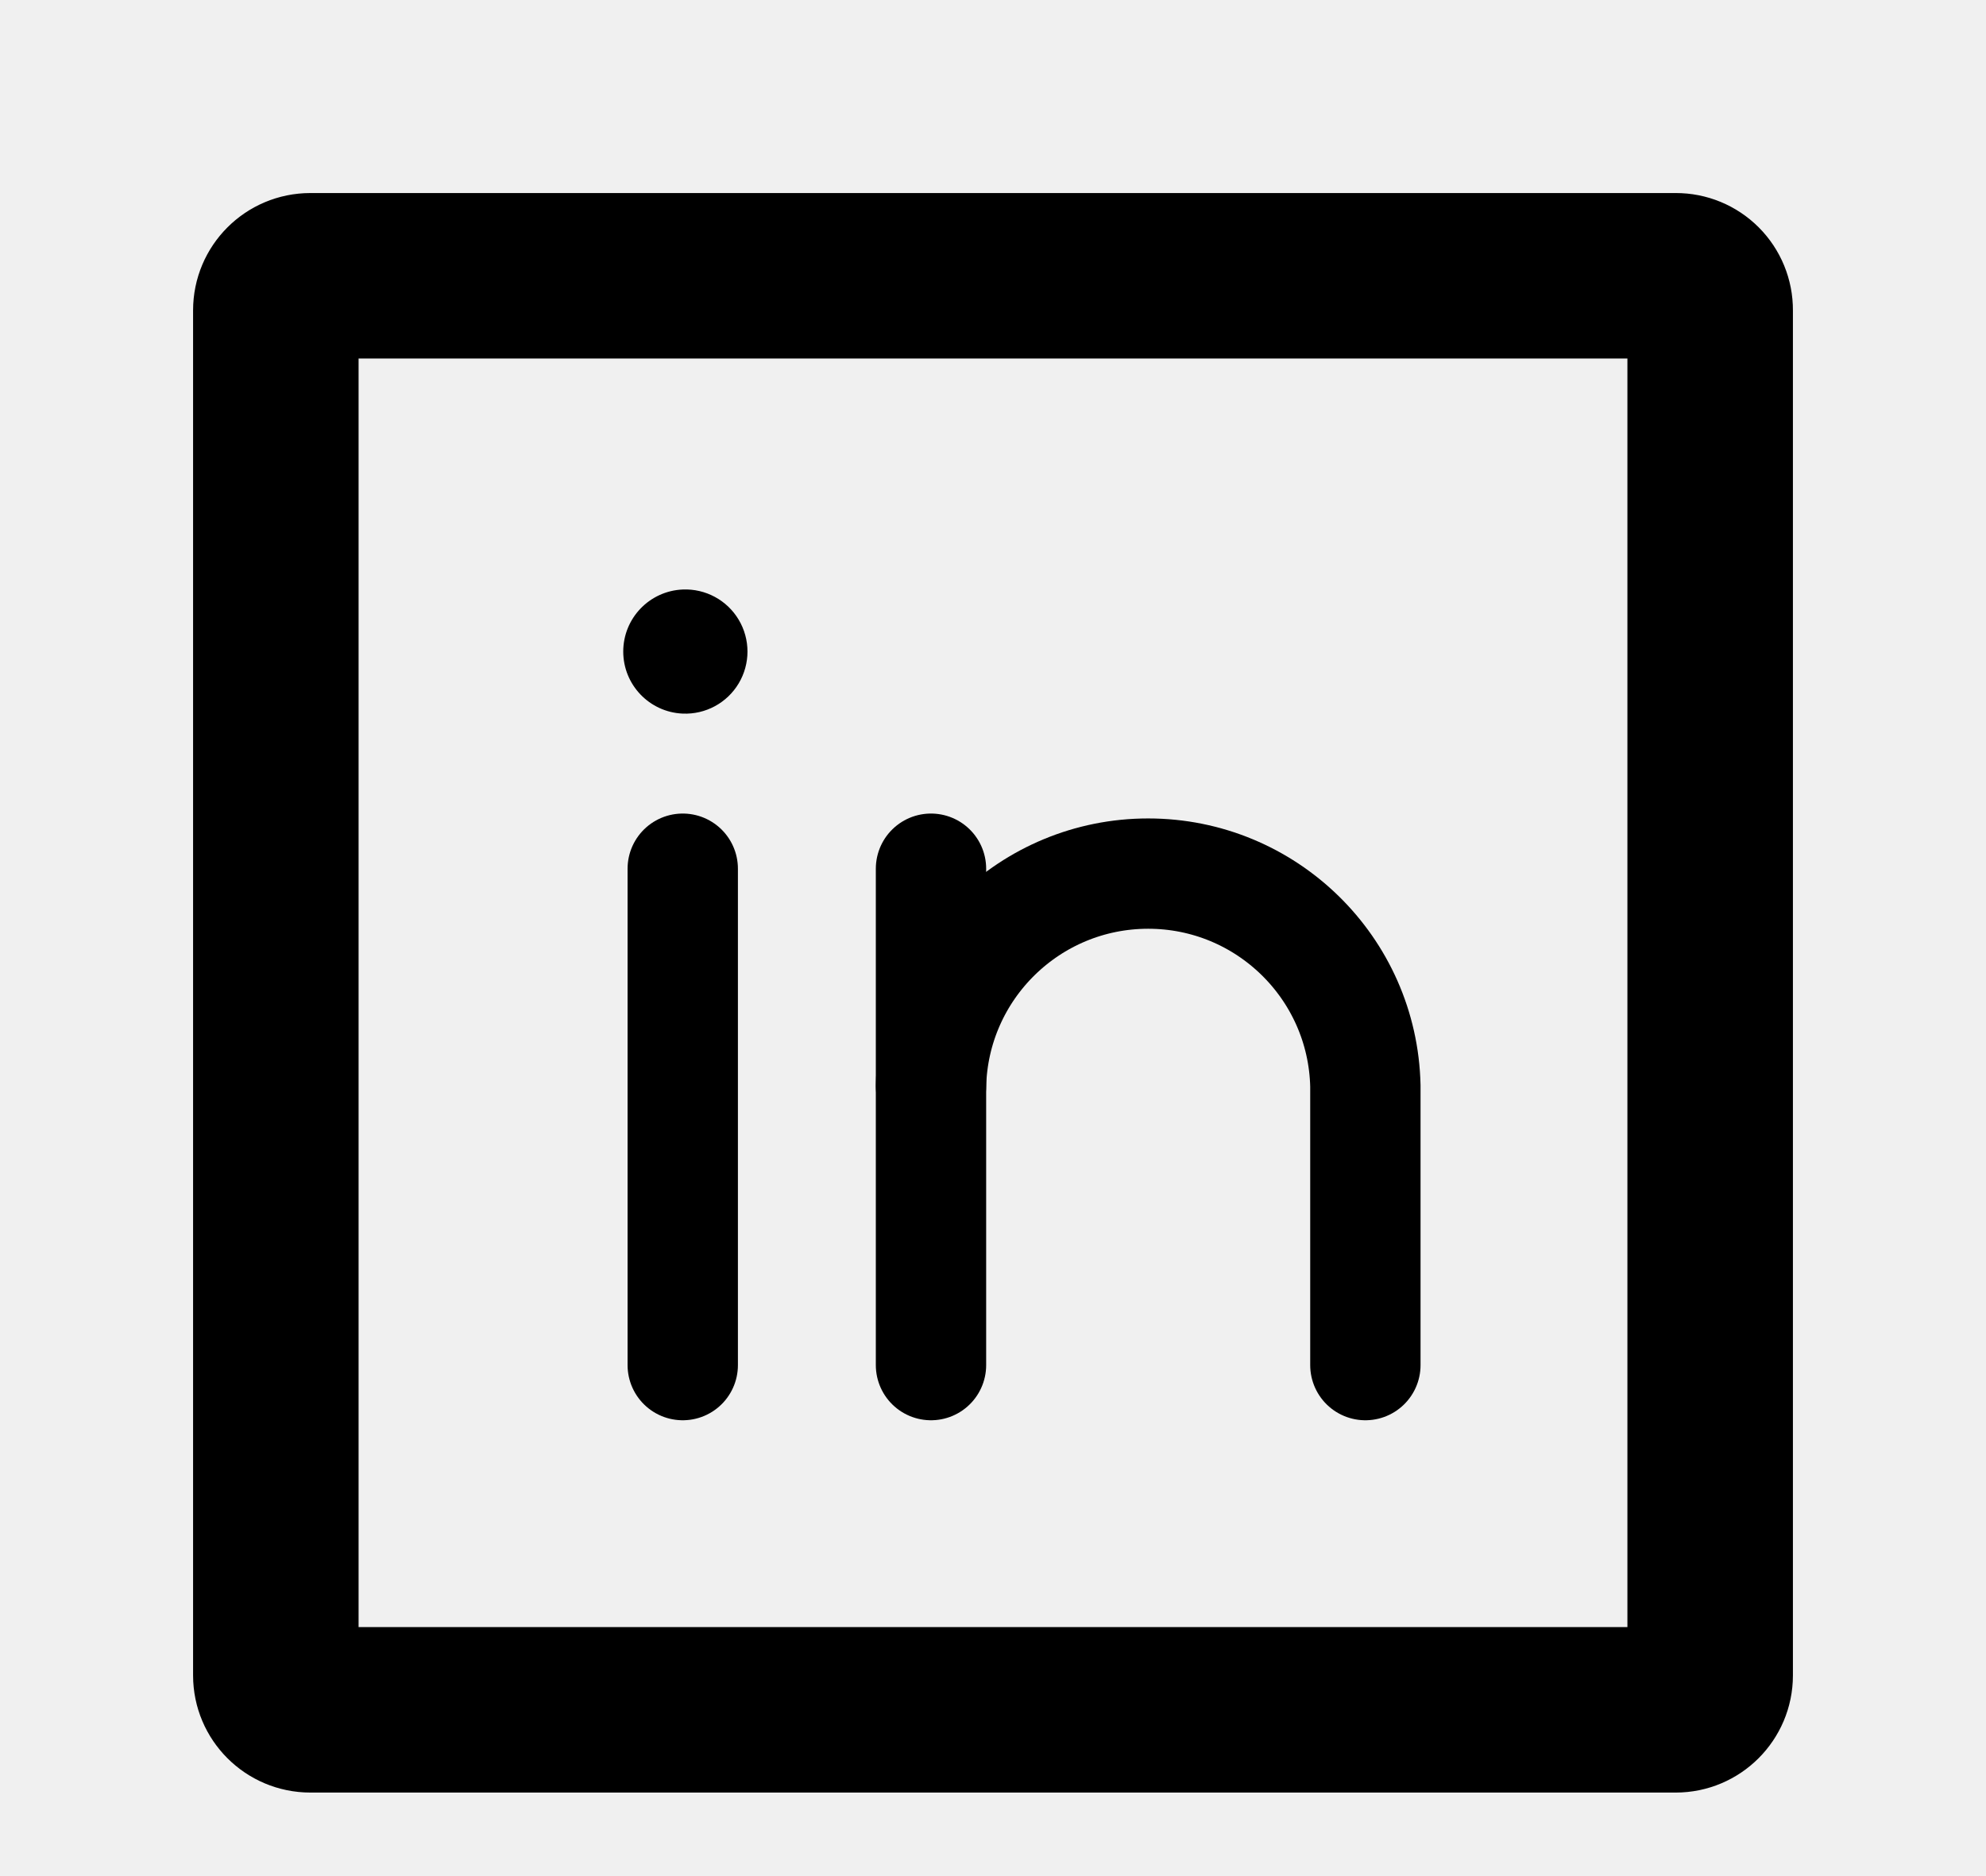
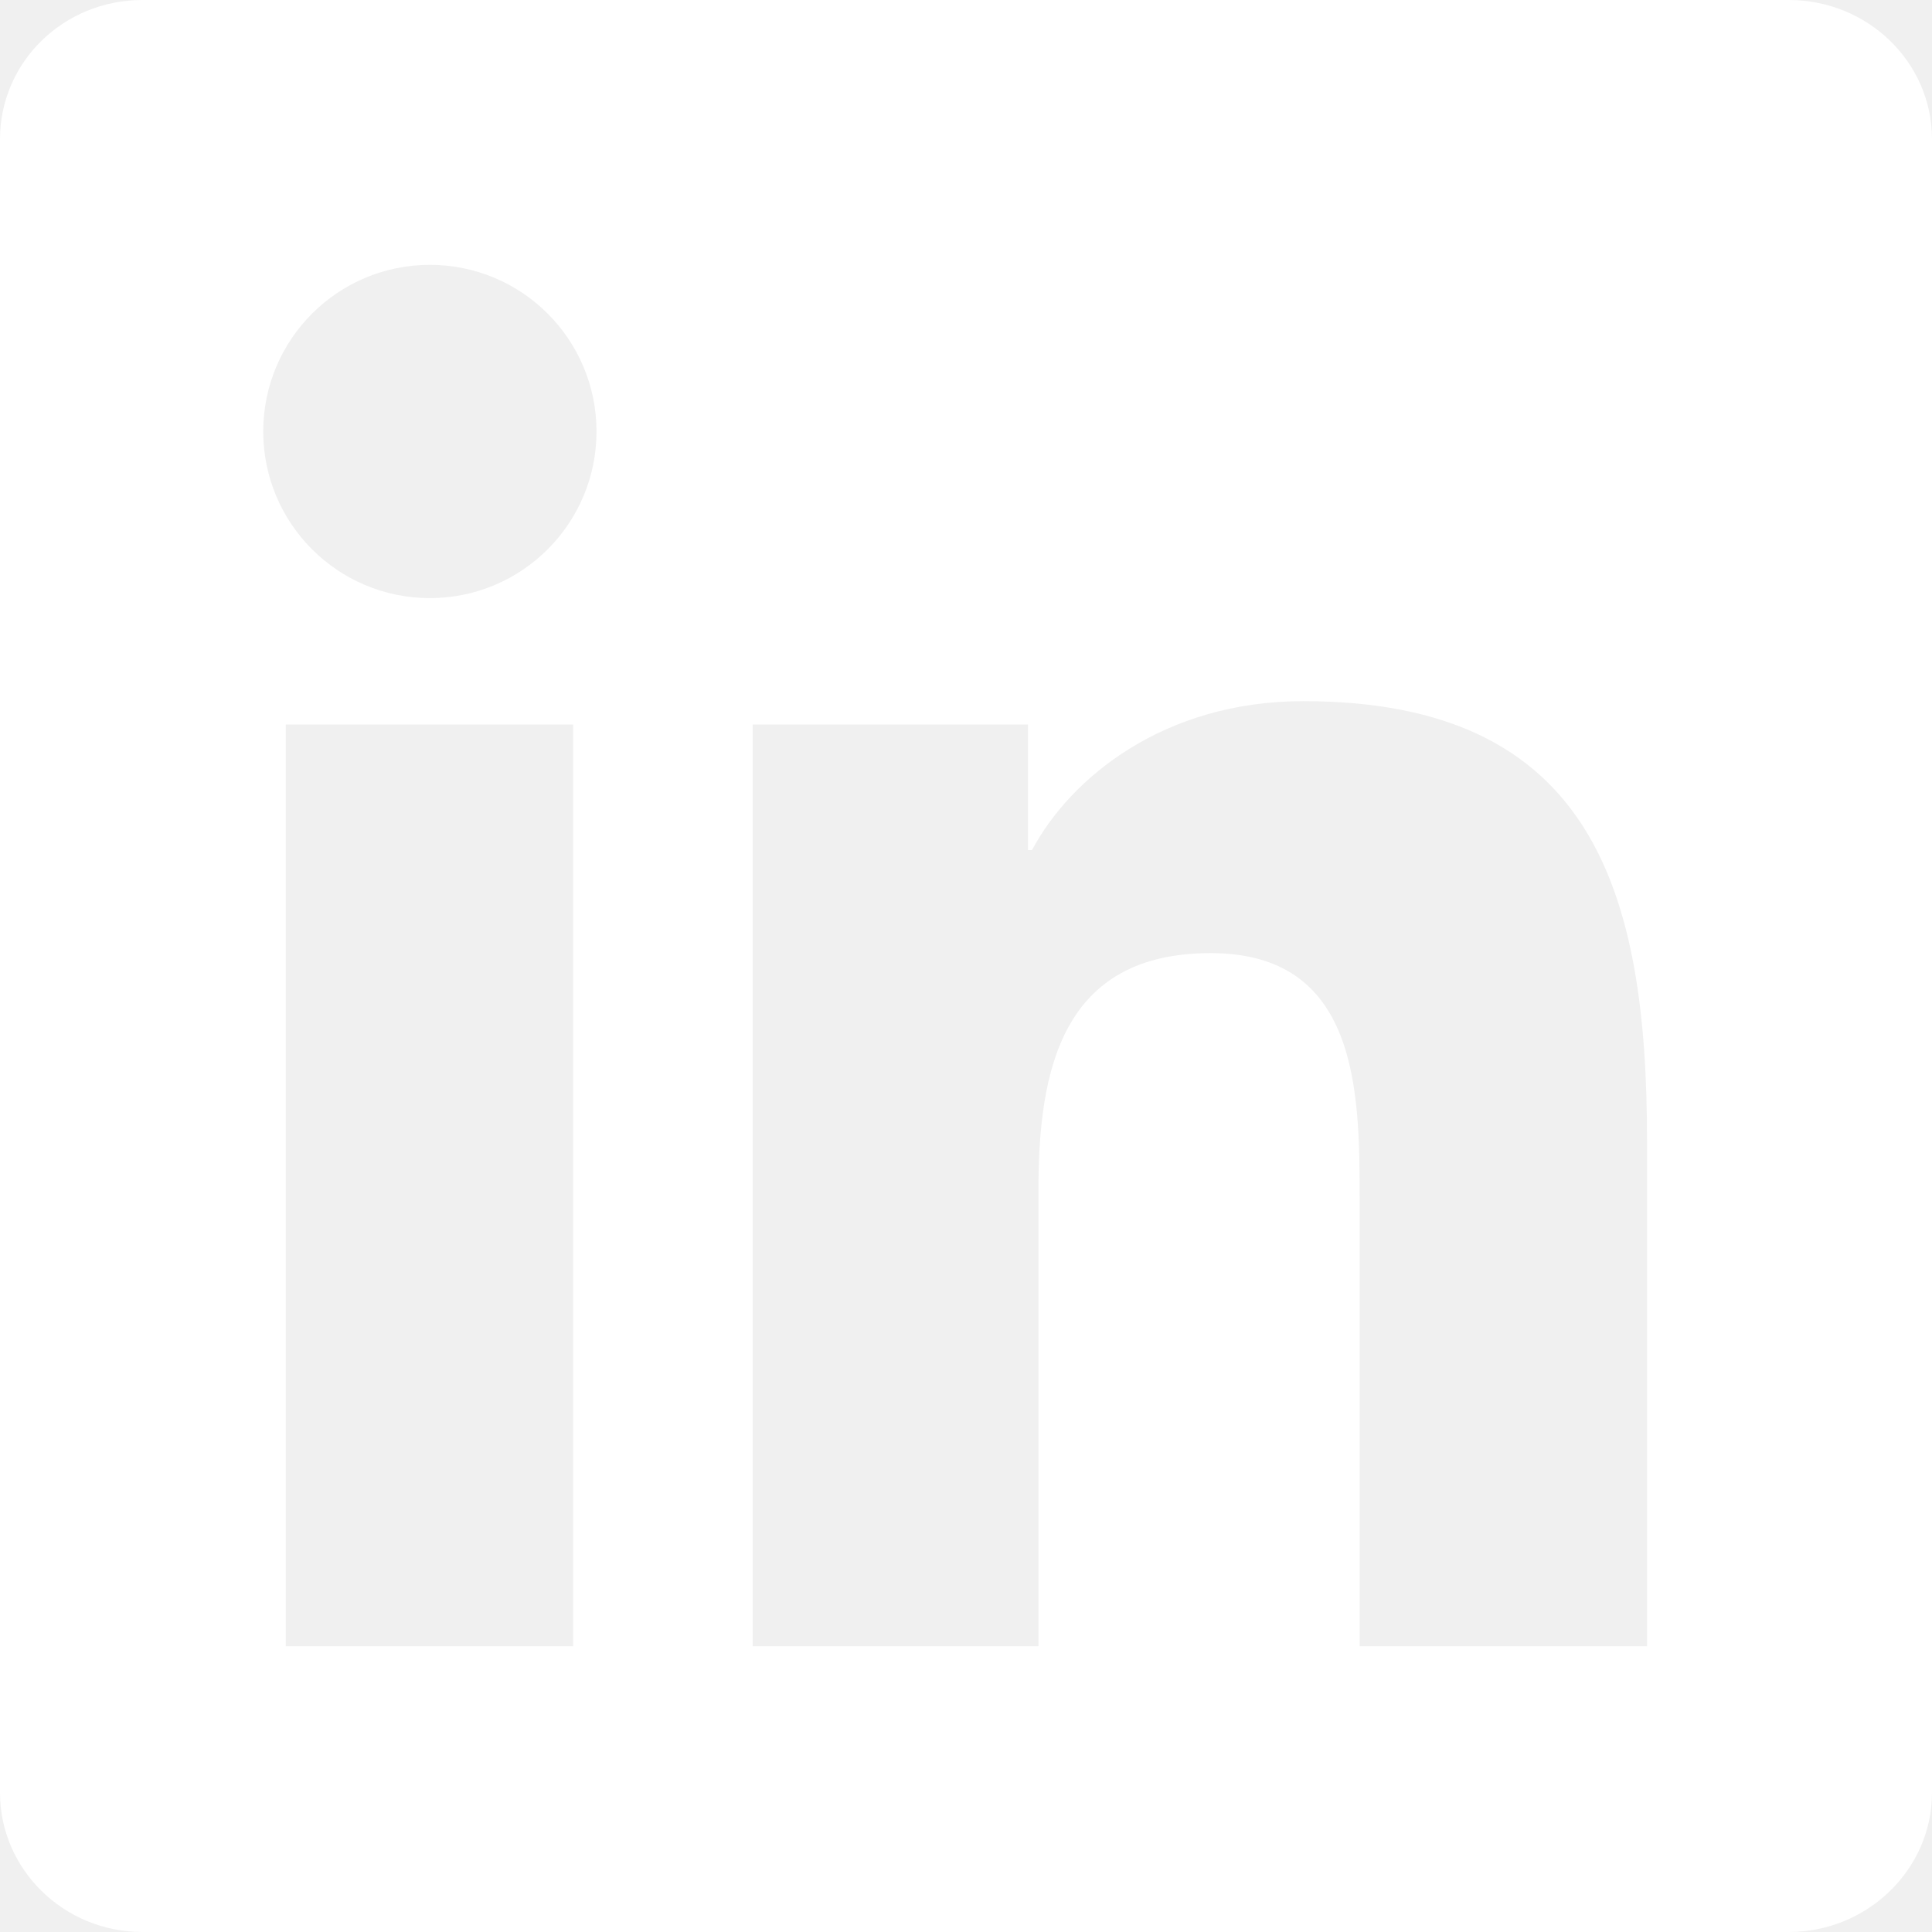
- <svg xmlns="http://www.w3.org/2000/svg" viewBox="0 0 18 17" fill="none">
-   <path stroke="#000" stroke-linecap="round" stroke-linejoin="round" d="M15.188 2.25H2.813a.563.563 0 0 0-.563.563v12.375c0 .31.252.562.563.562h12.375c.31 0 .562-.252.562-.562V2.813a.56.56 0 0 0-.562-.563M8.438 7.875v4.5M6.188 7.875v4.5" />
-   <path stroke="#000" stroke-linecap="round" stroke-linejoin="round" d="M8.438 9.844a1.969 1.969 0 0 1 3.937 0v2.531" />
-   <path fill="#000" d="M6.188 6.469a.563.563 0 1 0 0-1.125.563.563 0 0 0 0 1.125" />
-   <rect width="12.5" height="12.5" x="2.75" y="2.75" stroke="#000" rx=".5" />
+ <svg xmlns="http://www.w3.org/2000/svg" viewBox="0 0 24 24" fill="#fff">
+   <path d="M20.45 20.45h-3.56v-5.57c0-1.33-.02-3.04-1.85-3.04-1.85 0-2.14 1.45-2.14 2.94v5.67H9.35V9h3.42v1.56h.05c.48-.9 1.64-1.85 3.37-1.85 3.6 0 4.27 2.37 4.27 5.46v6.28ZM5.34 7.43a2.07 2.07 0 1 1 0-4.14 2.07 2.07 0 0 1 0 4.14Zm1.78 13.02H3.55V9h3.57v11.45ZM22.22 0H1.77C.79 0 0 .77 0 1.73v20.54C0 23.22.79 24 1.77 24h20.45c.98 0 1.78-.78 1.78-1.73V1.73C24 .77 23.2 0 22.22 0Z" />
</svg>
